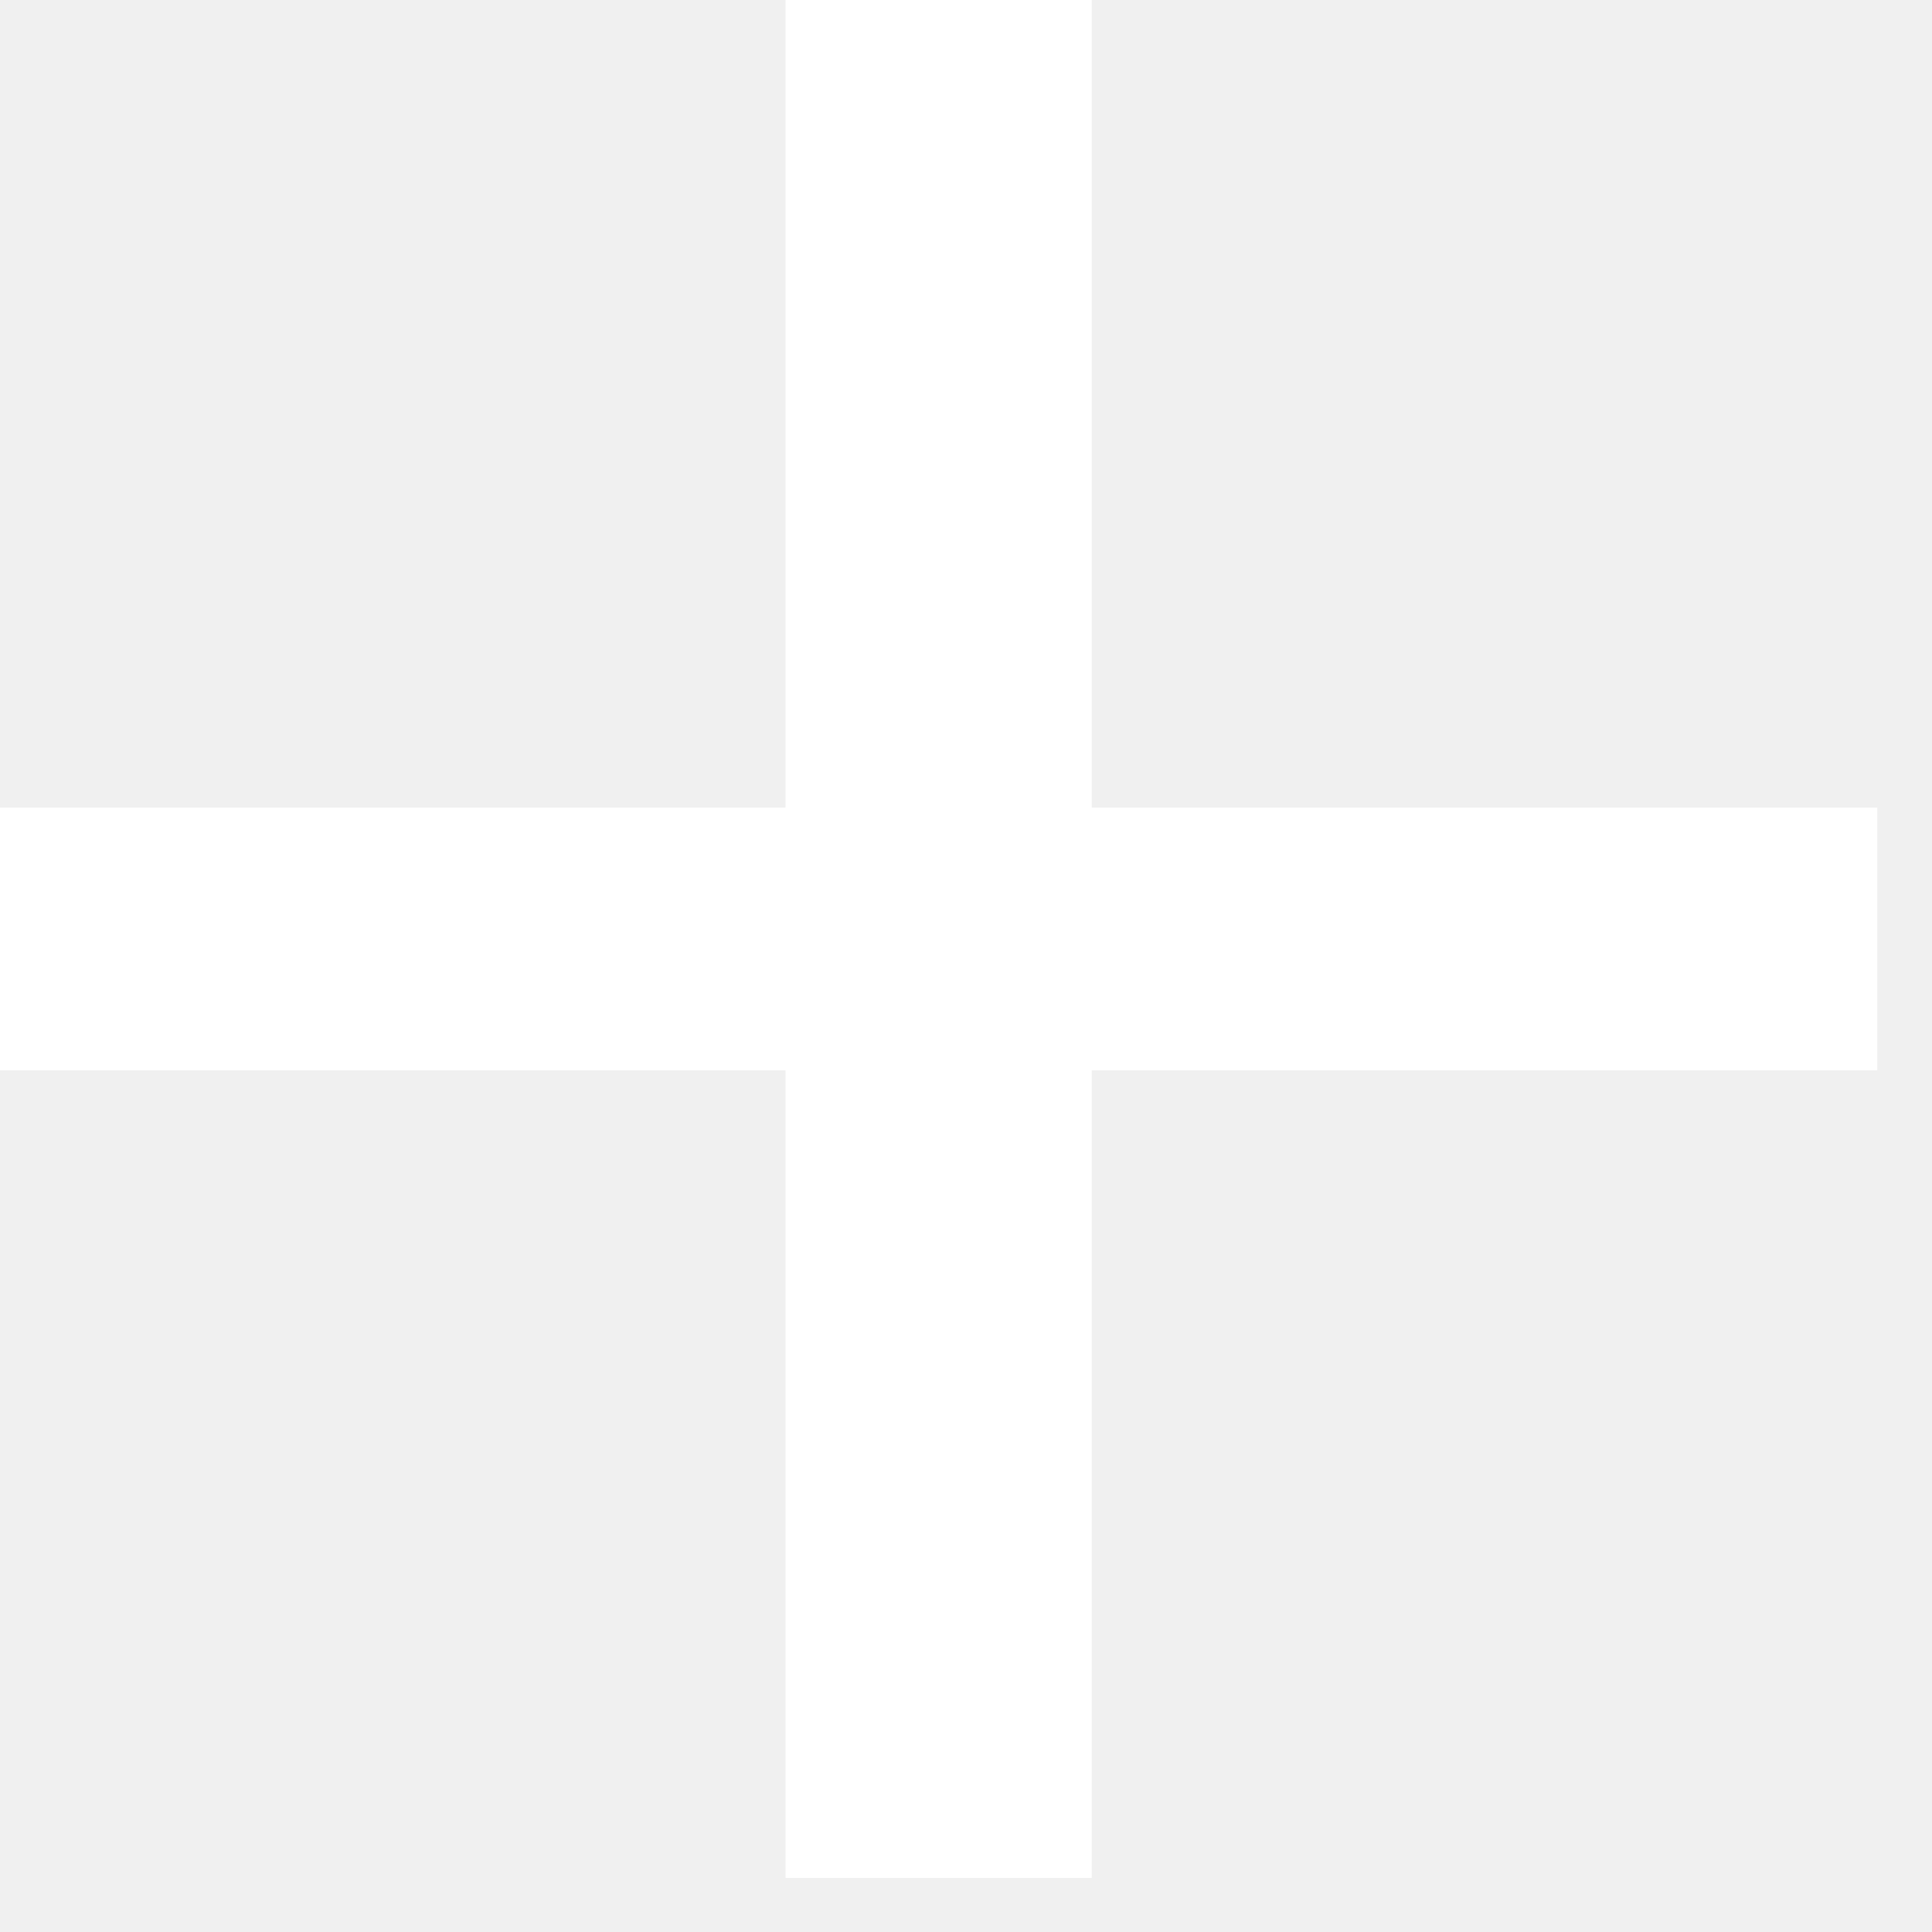
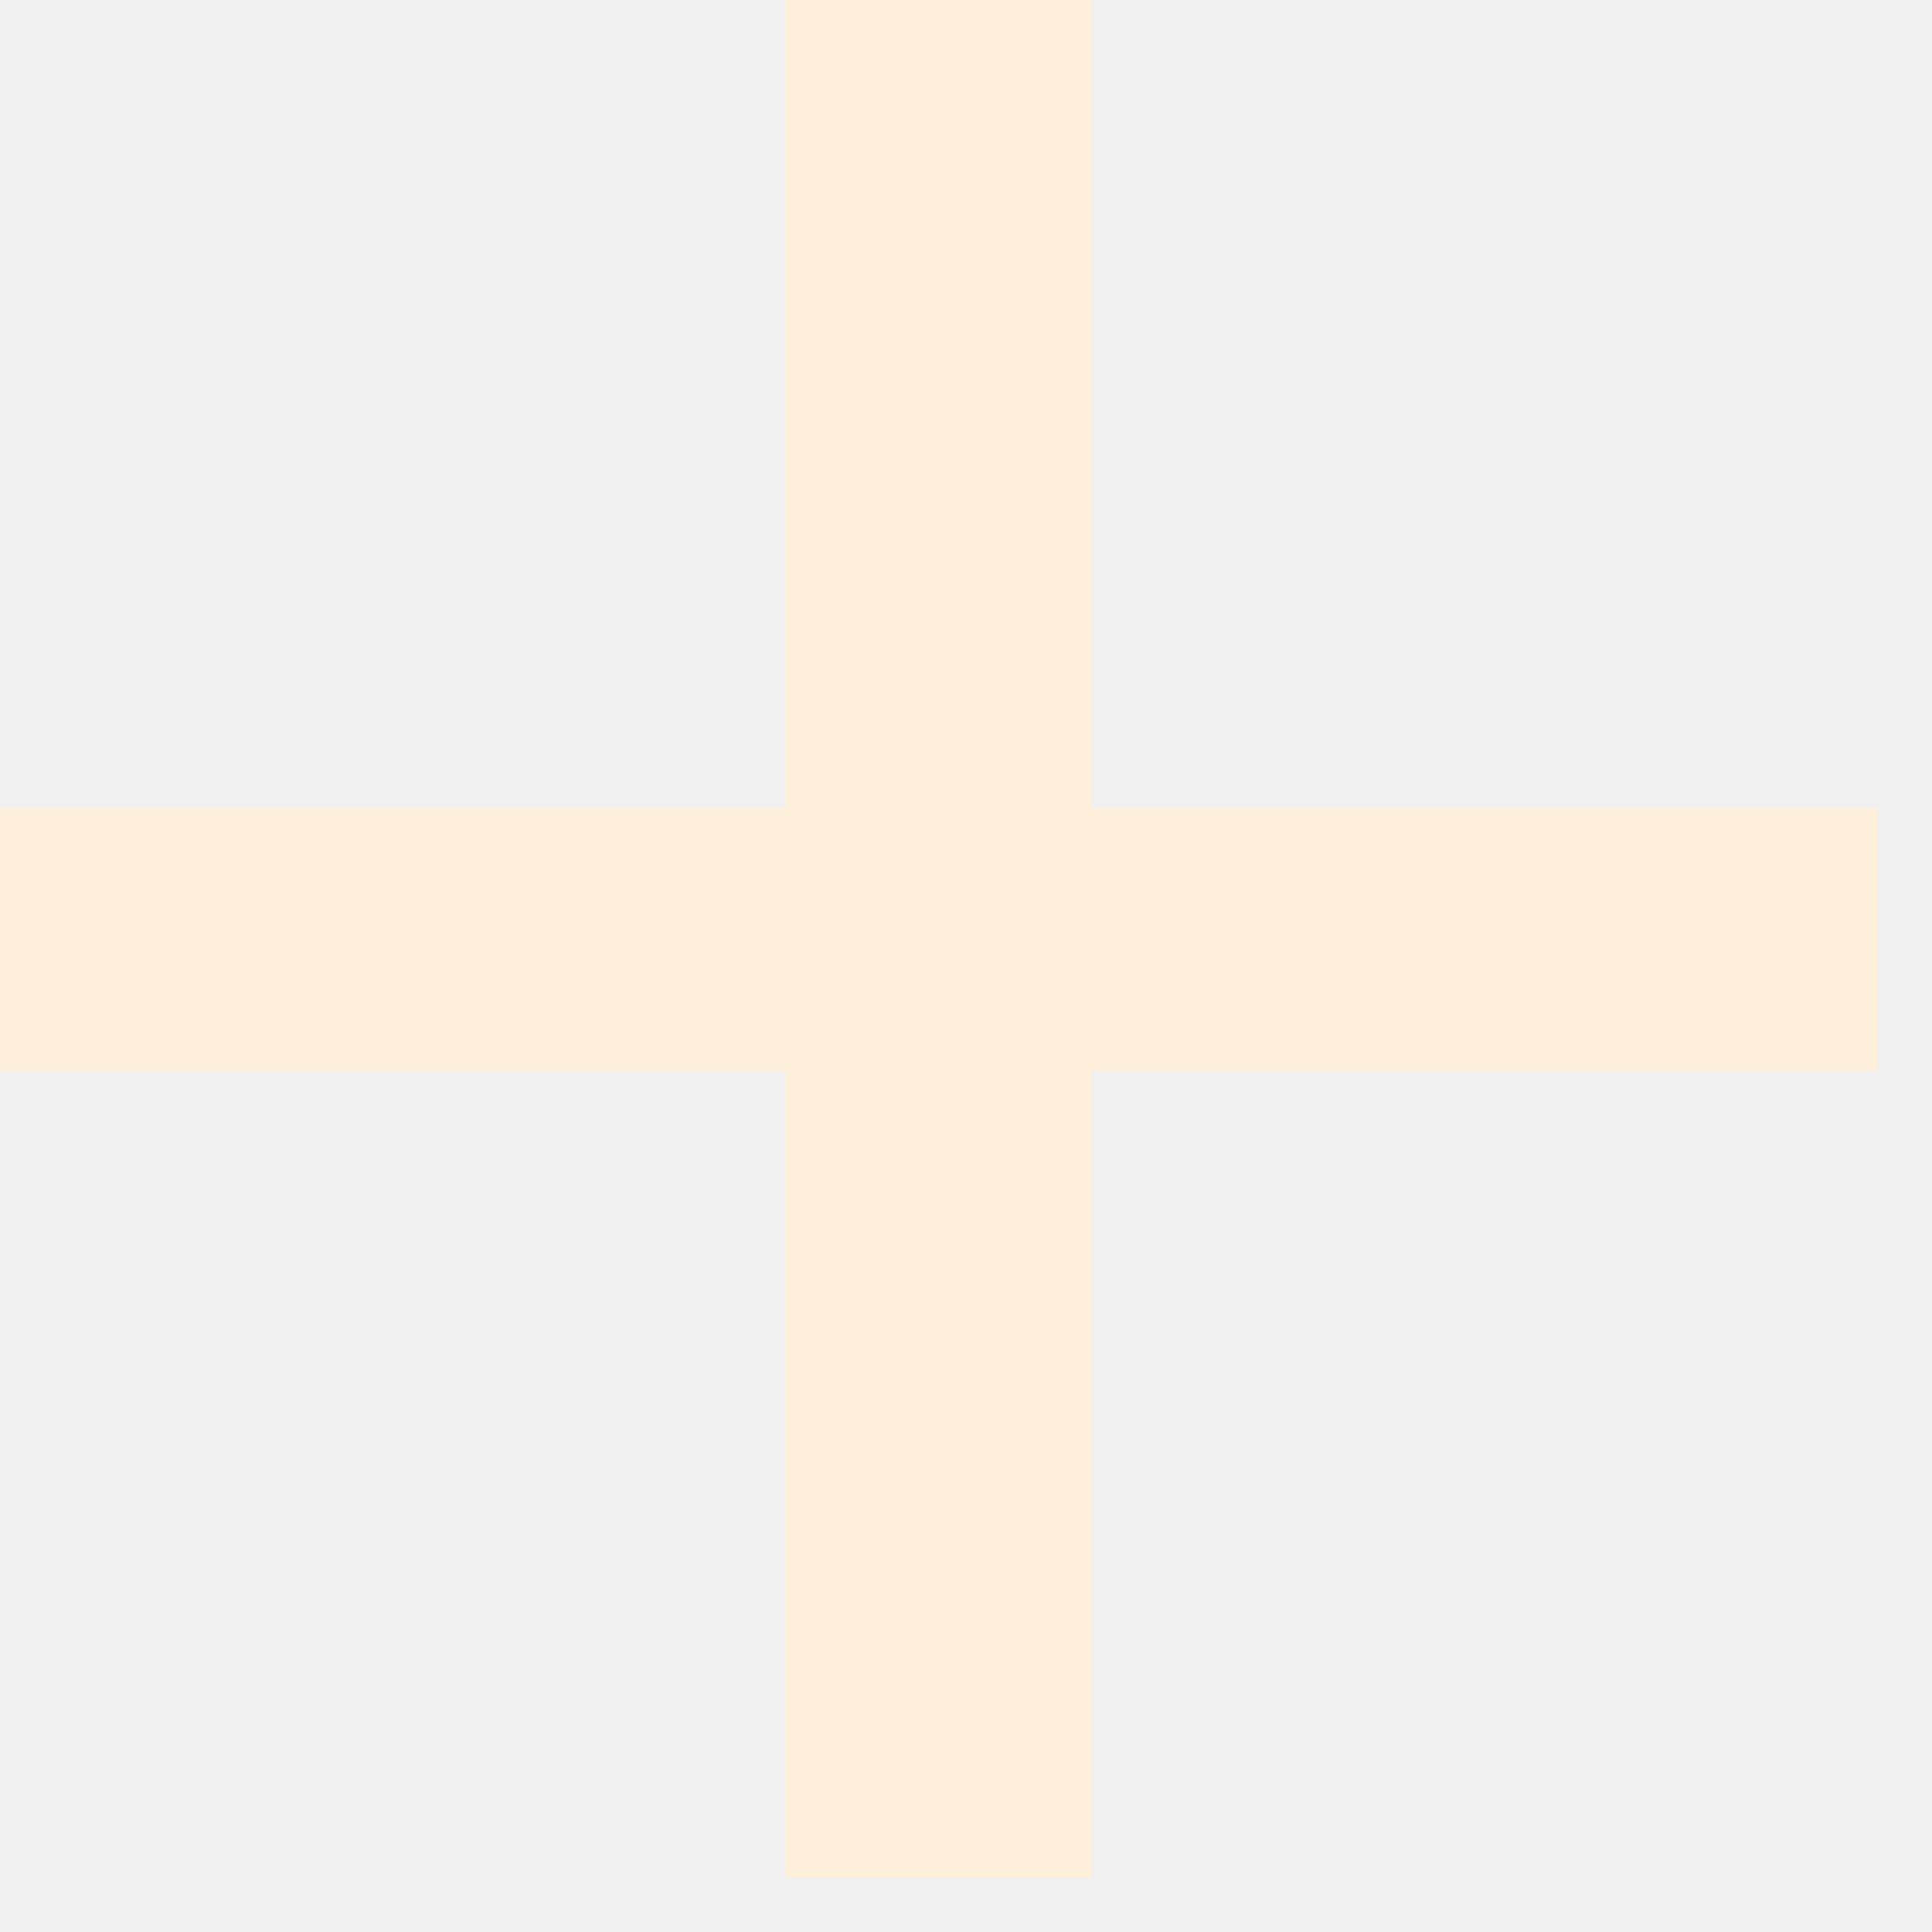
<svg xmlns="http://www.w3.org/2000/svg" width="12" height="12" viewBox="0 0 12 12" fill="none">
-   <path d="M4.879 11.664V6.648H0V5.016H4.879V0H6.781V5.016H11.66V6.648H6.781V11.664H4.879Z" fill="white" />
+   <path d="M4.879 11.664V6.648H0V5.016H4.879V0H6.781V5.016H11.66V6.648H6.781V11.664H4.879Z" fill="#FDEFDA" />
</svg>
